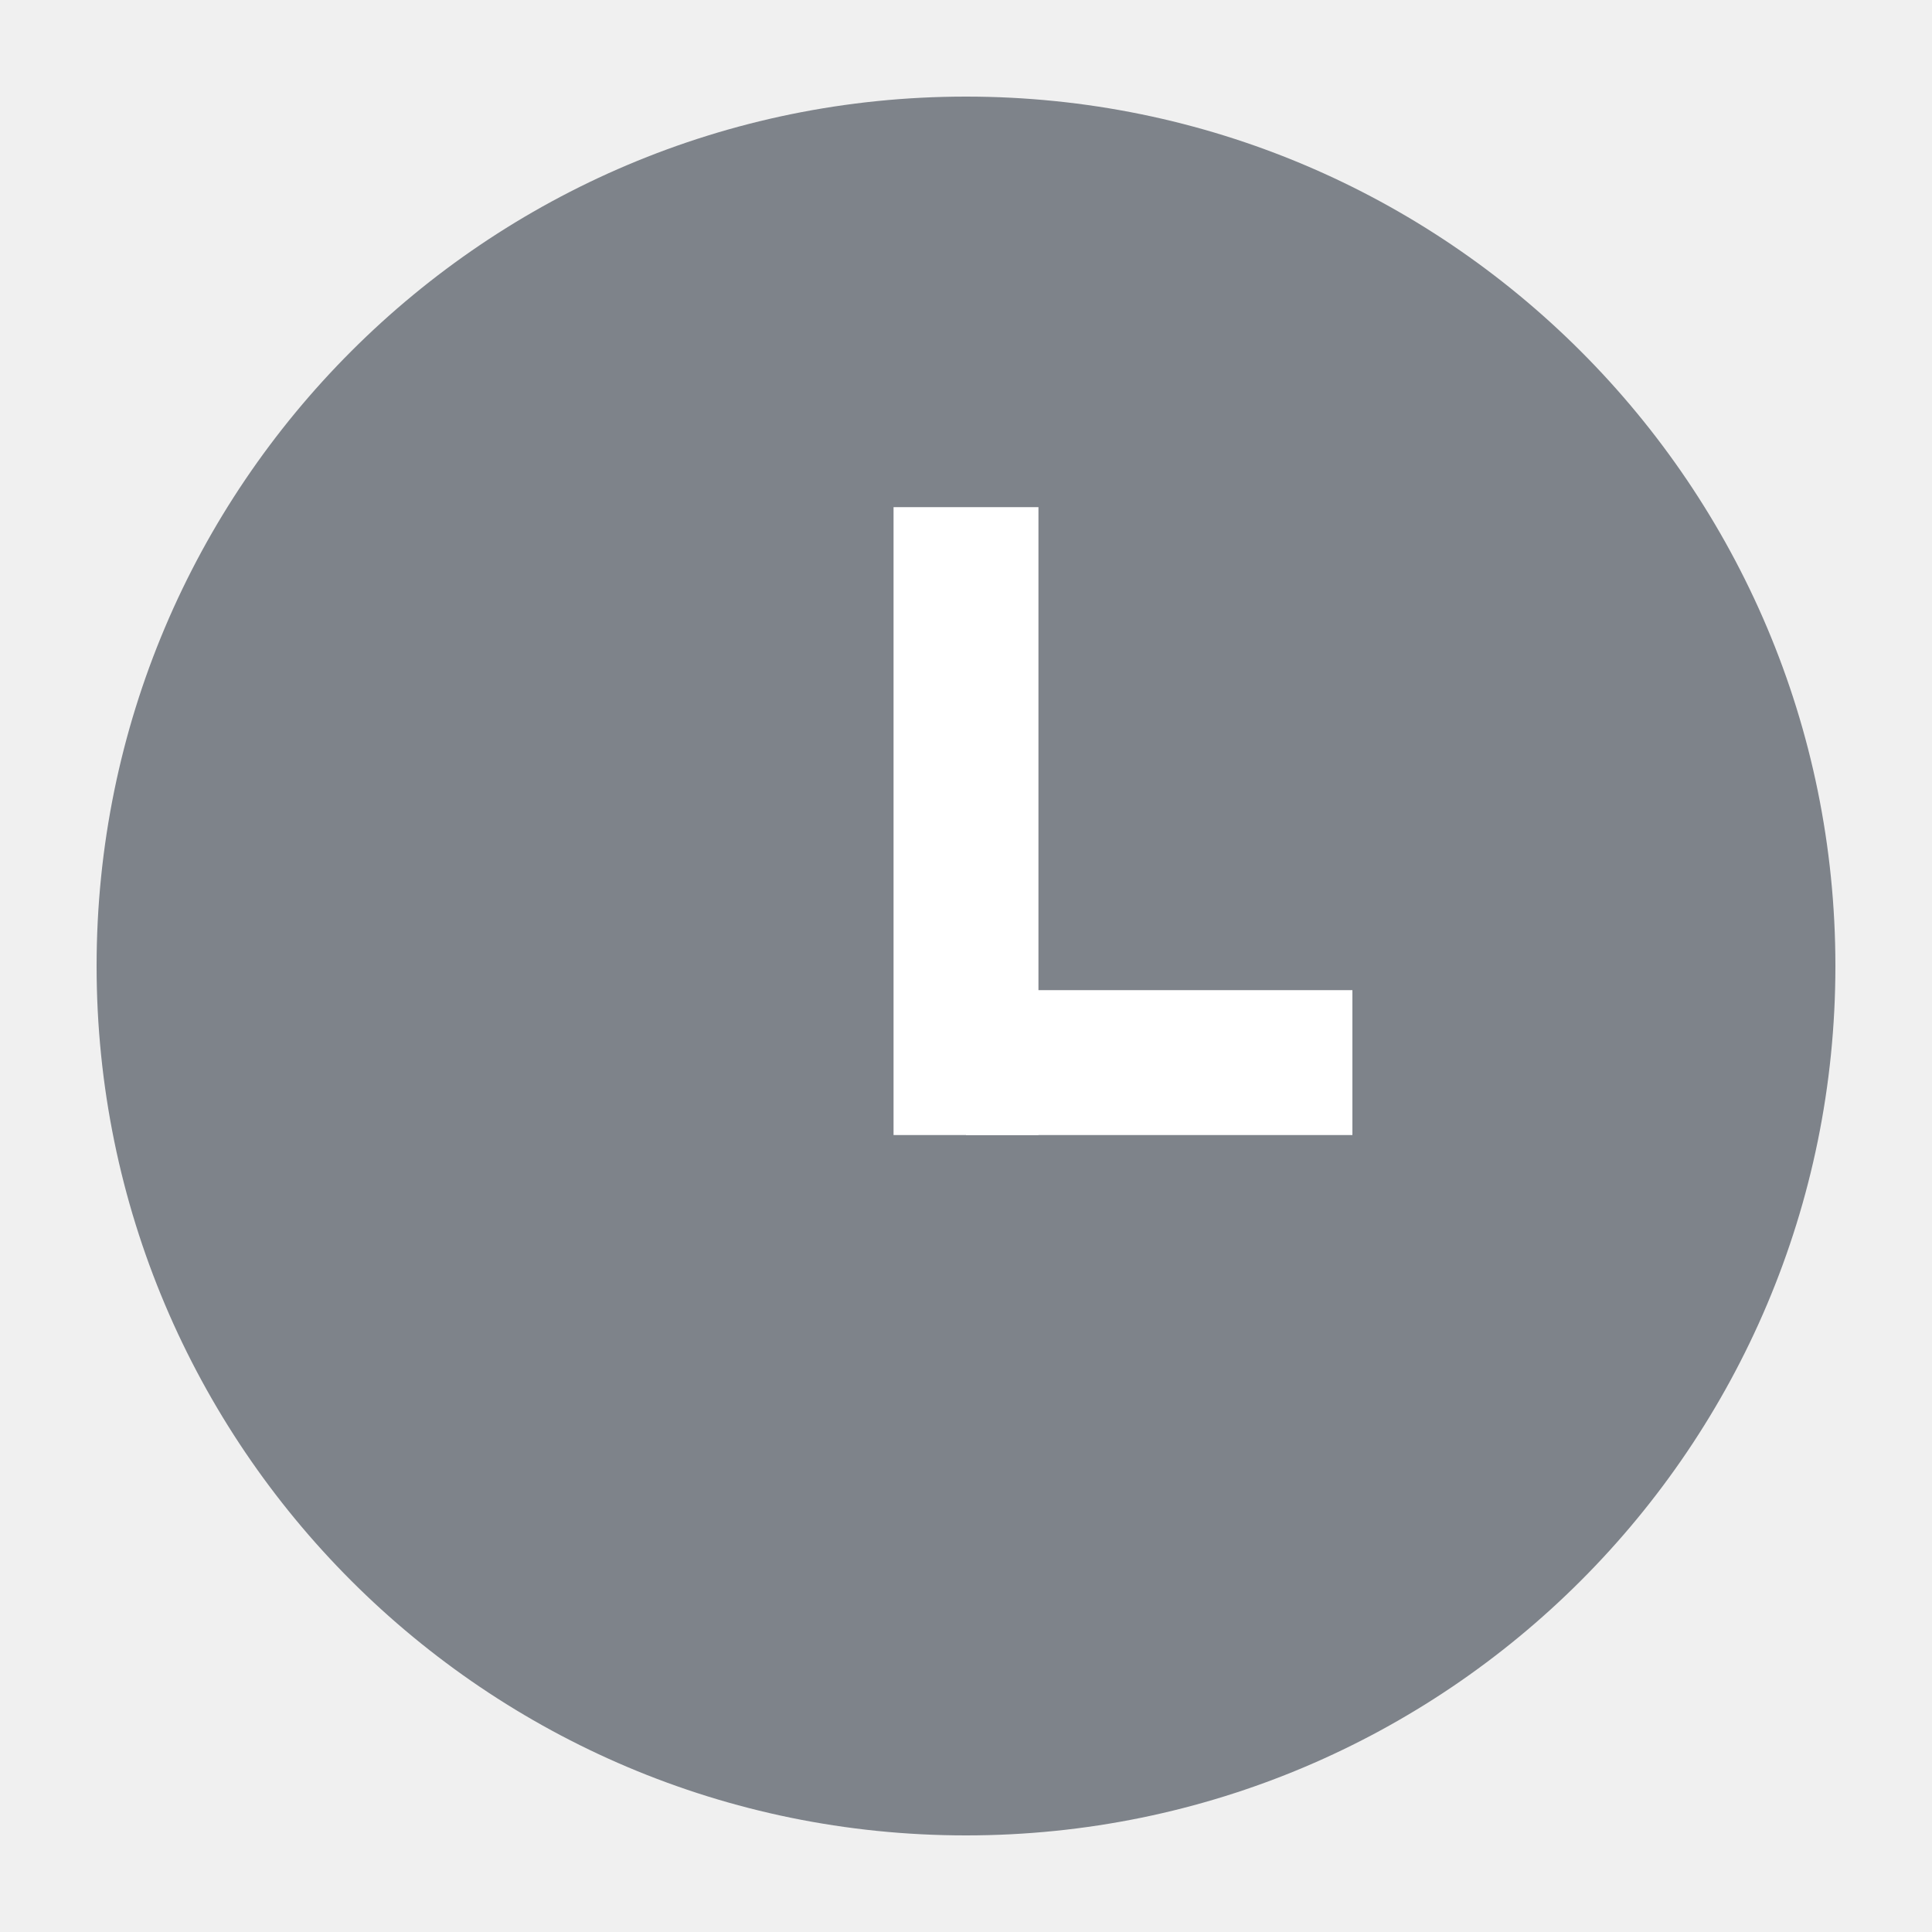
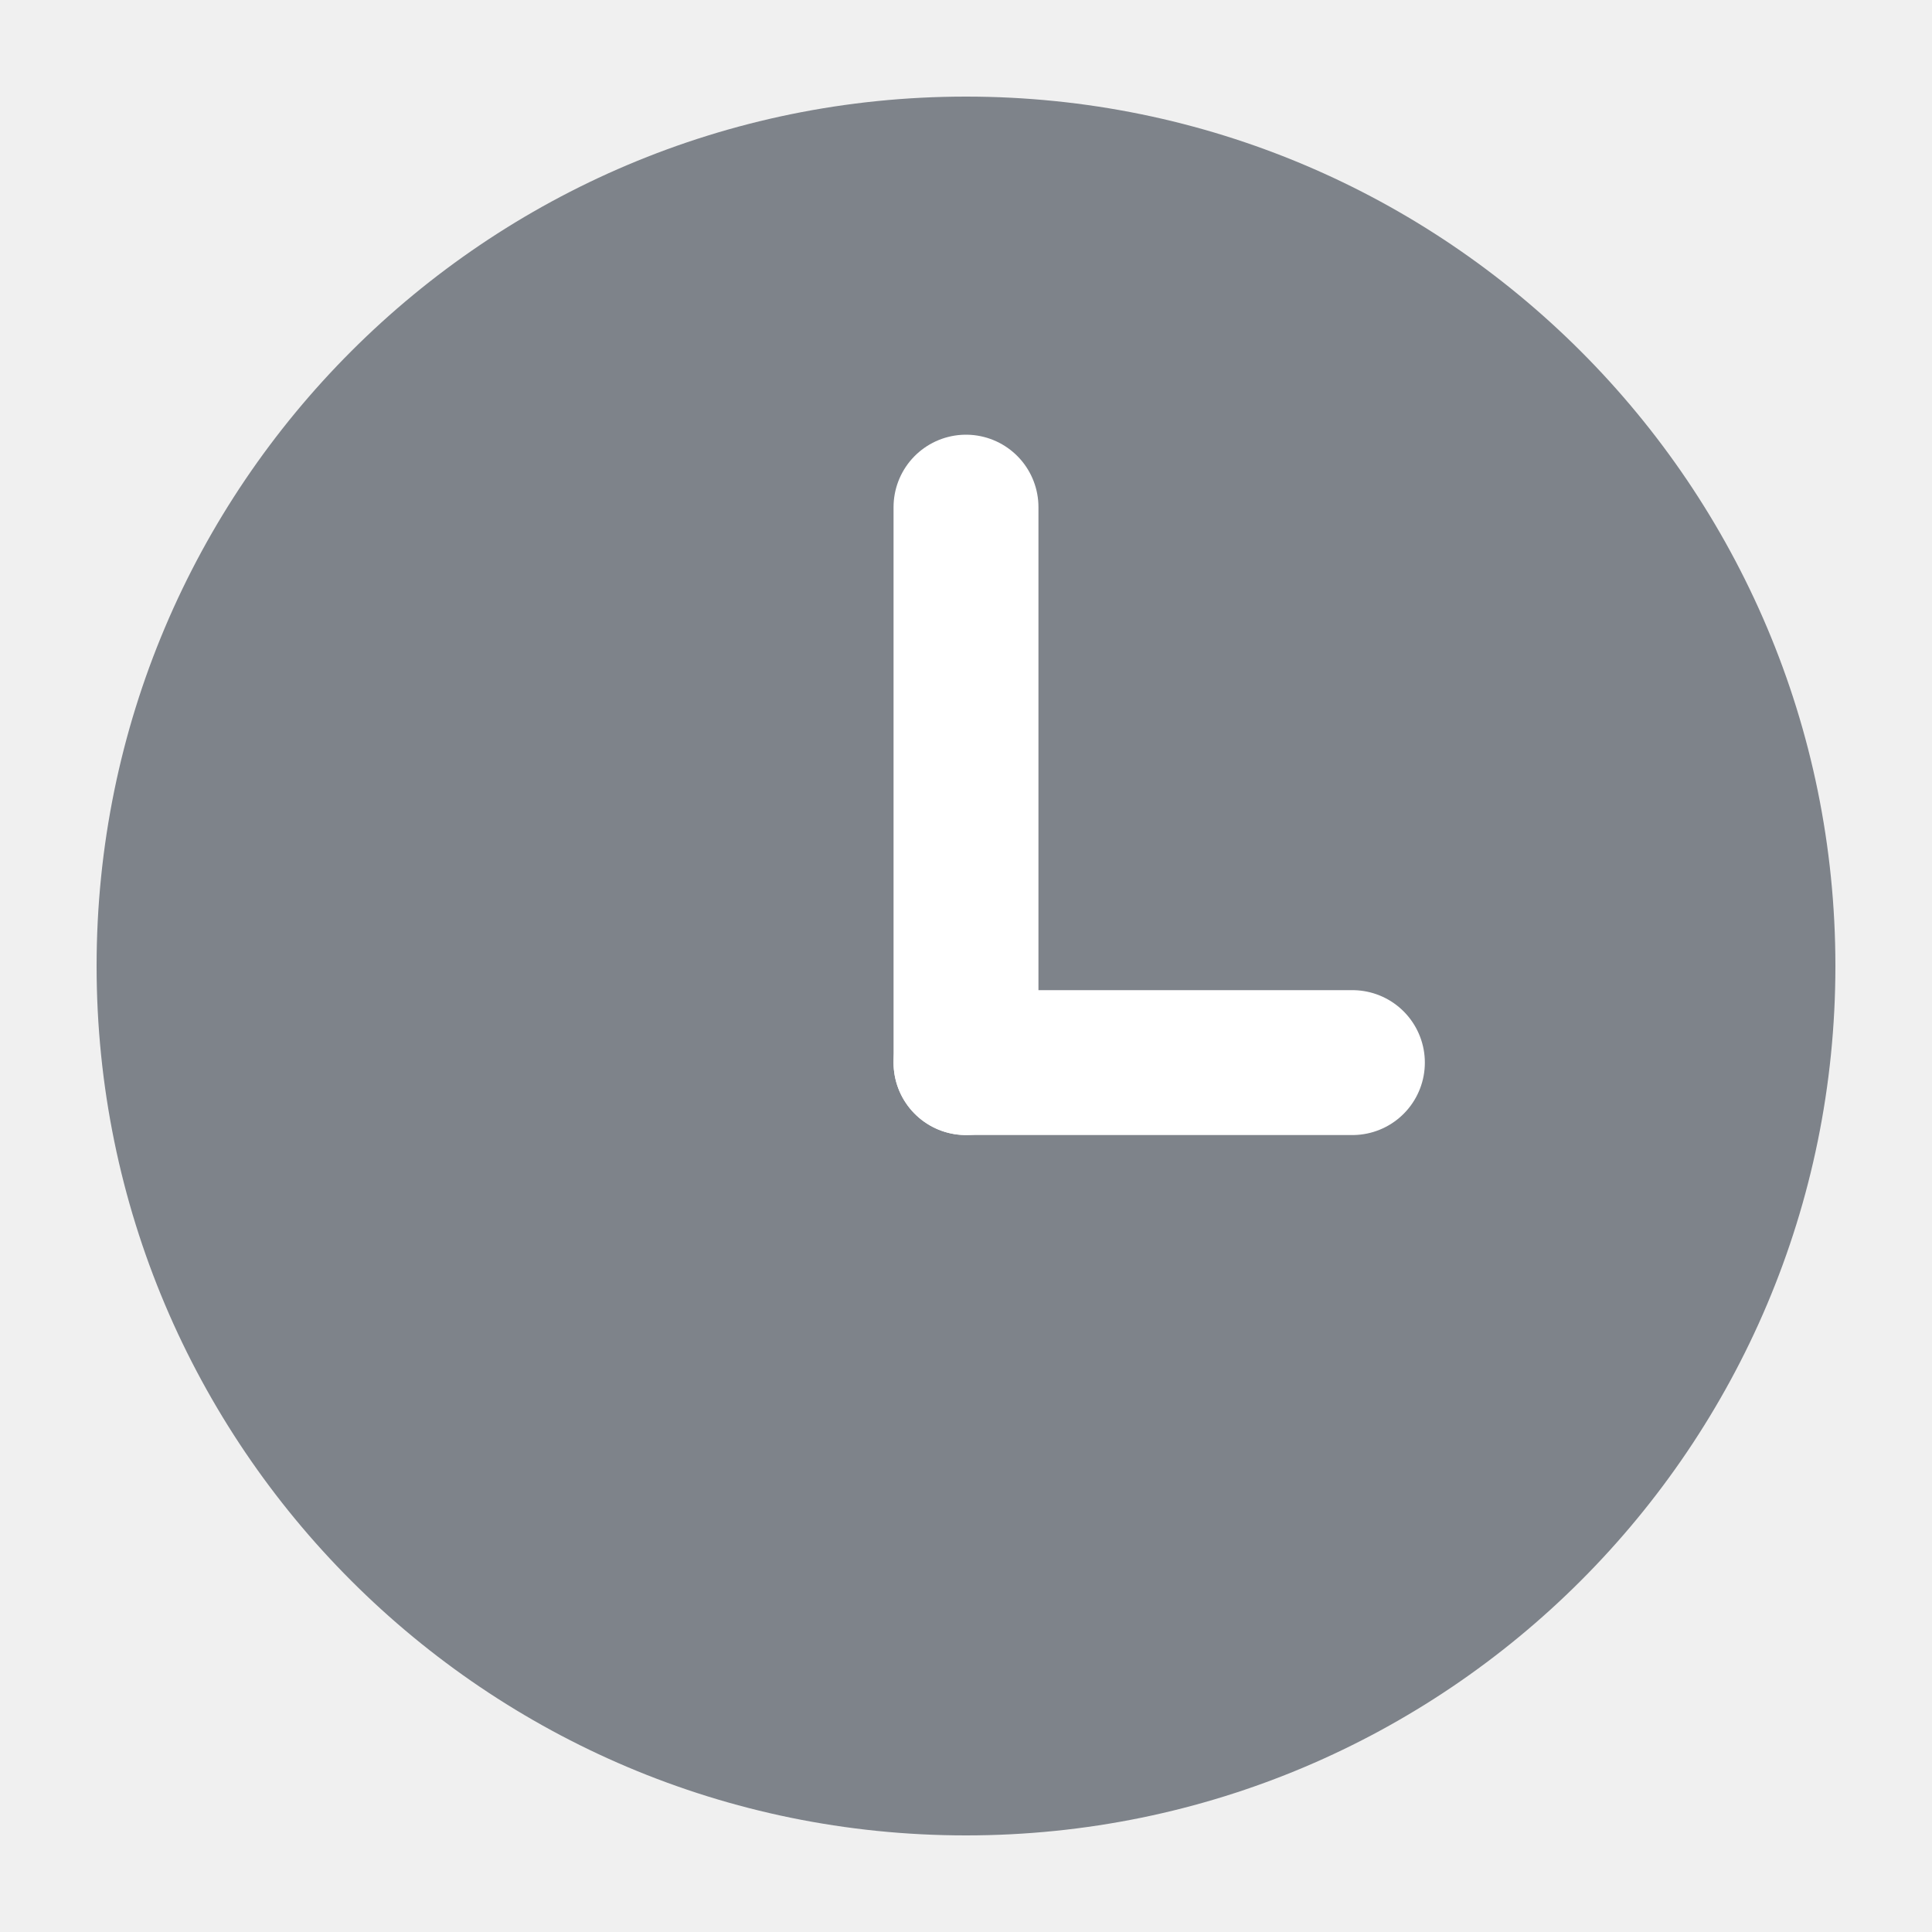
<svg xmlns="http://www.w3.org/2000/svg" width="20" height="20" viewBox="0 0 20 20" fill="none">
  <circle cx="10" cy="10" r="9" fill="#0C1625" fill-opacity="0.5" />
-   <path d="M10 11H14" stroke="white" stroke-width="1.5" />
-   <path d="M10 11.75V5.25" stroke="white" stroke-width="1.5" />
+   <path d="M10 11H14" stroke="white" stroke-width="1.5" stroke-linecap="round" />
+   <path d="M10 11V5.25" stroke="white" stroke-width="1.5" stroke-linecap="round" />
</svg>
